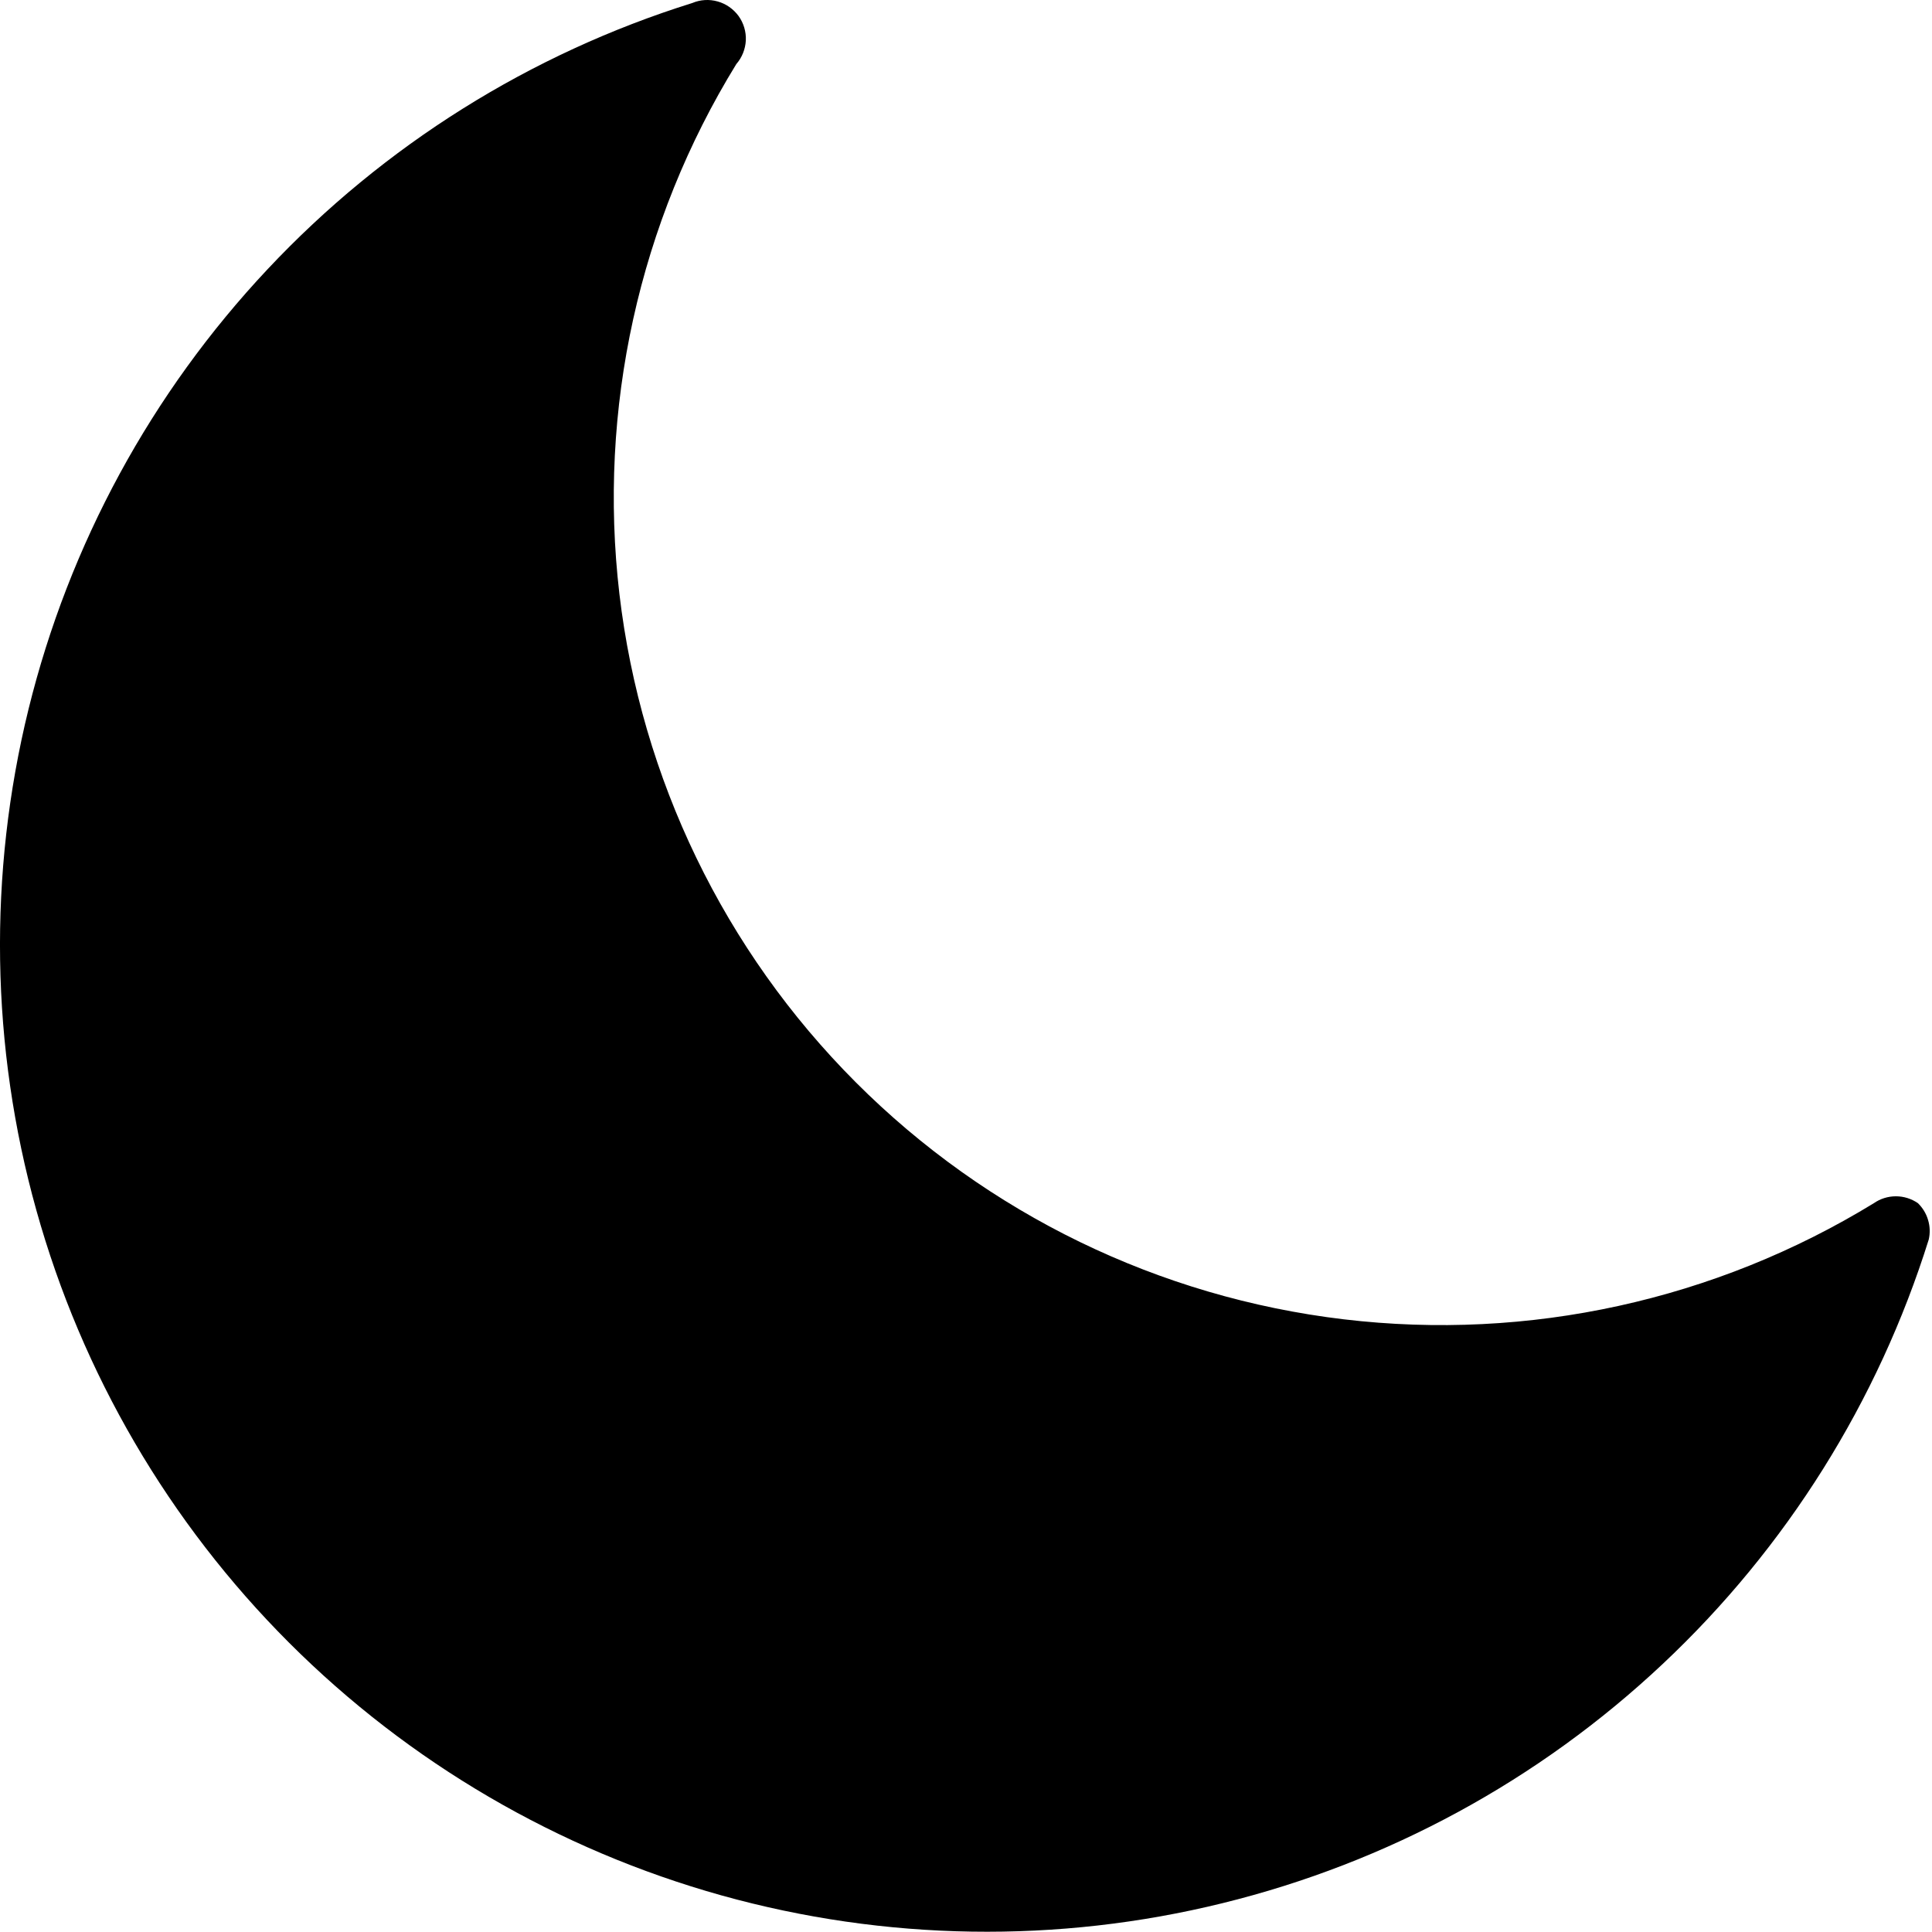
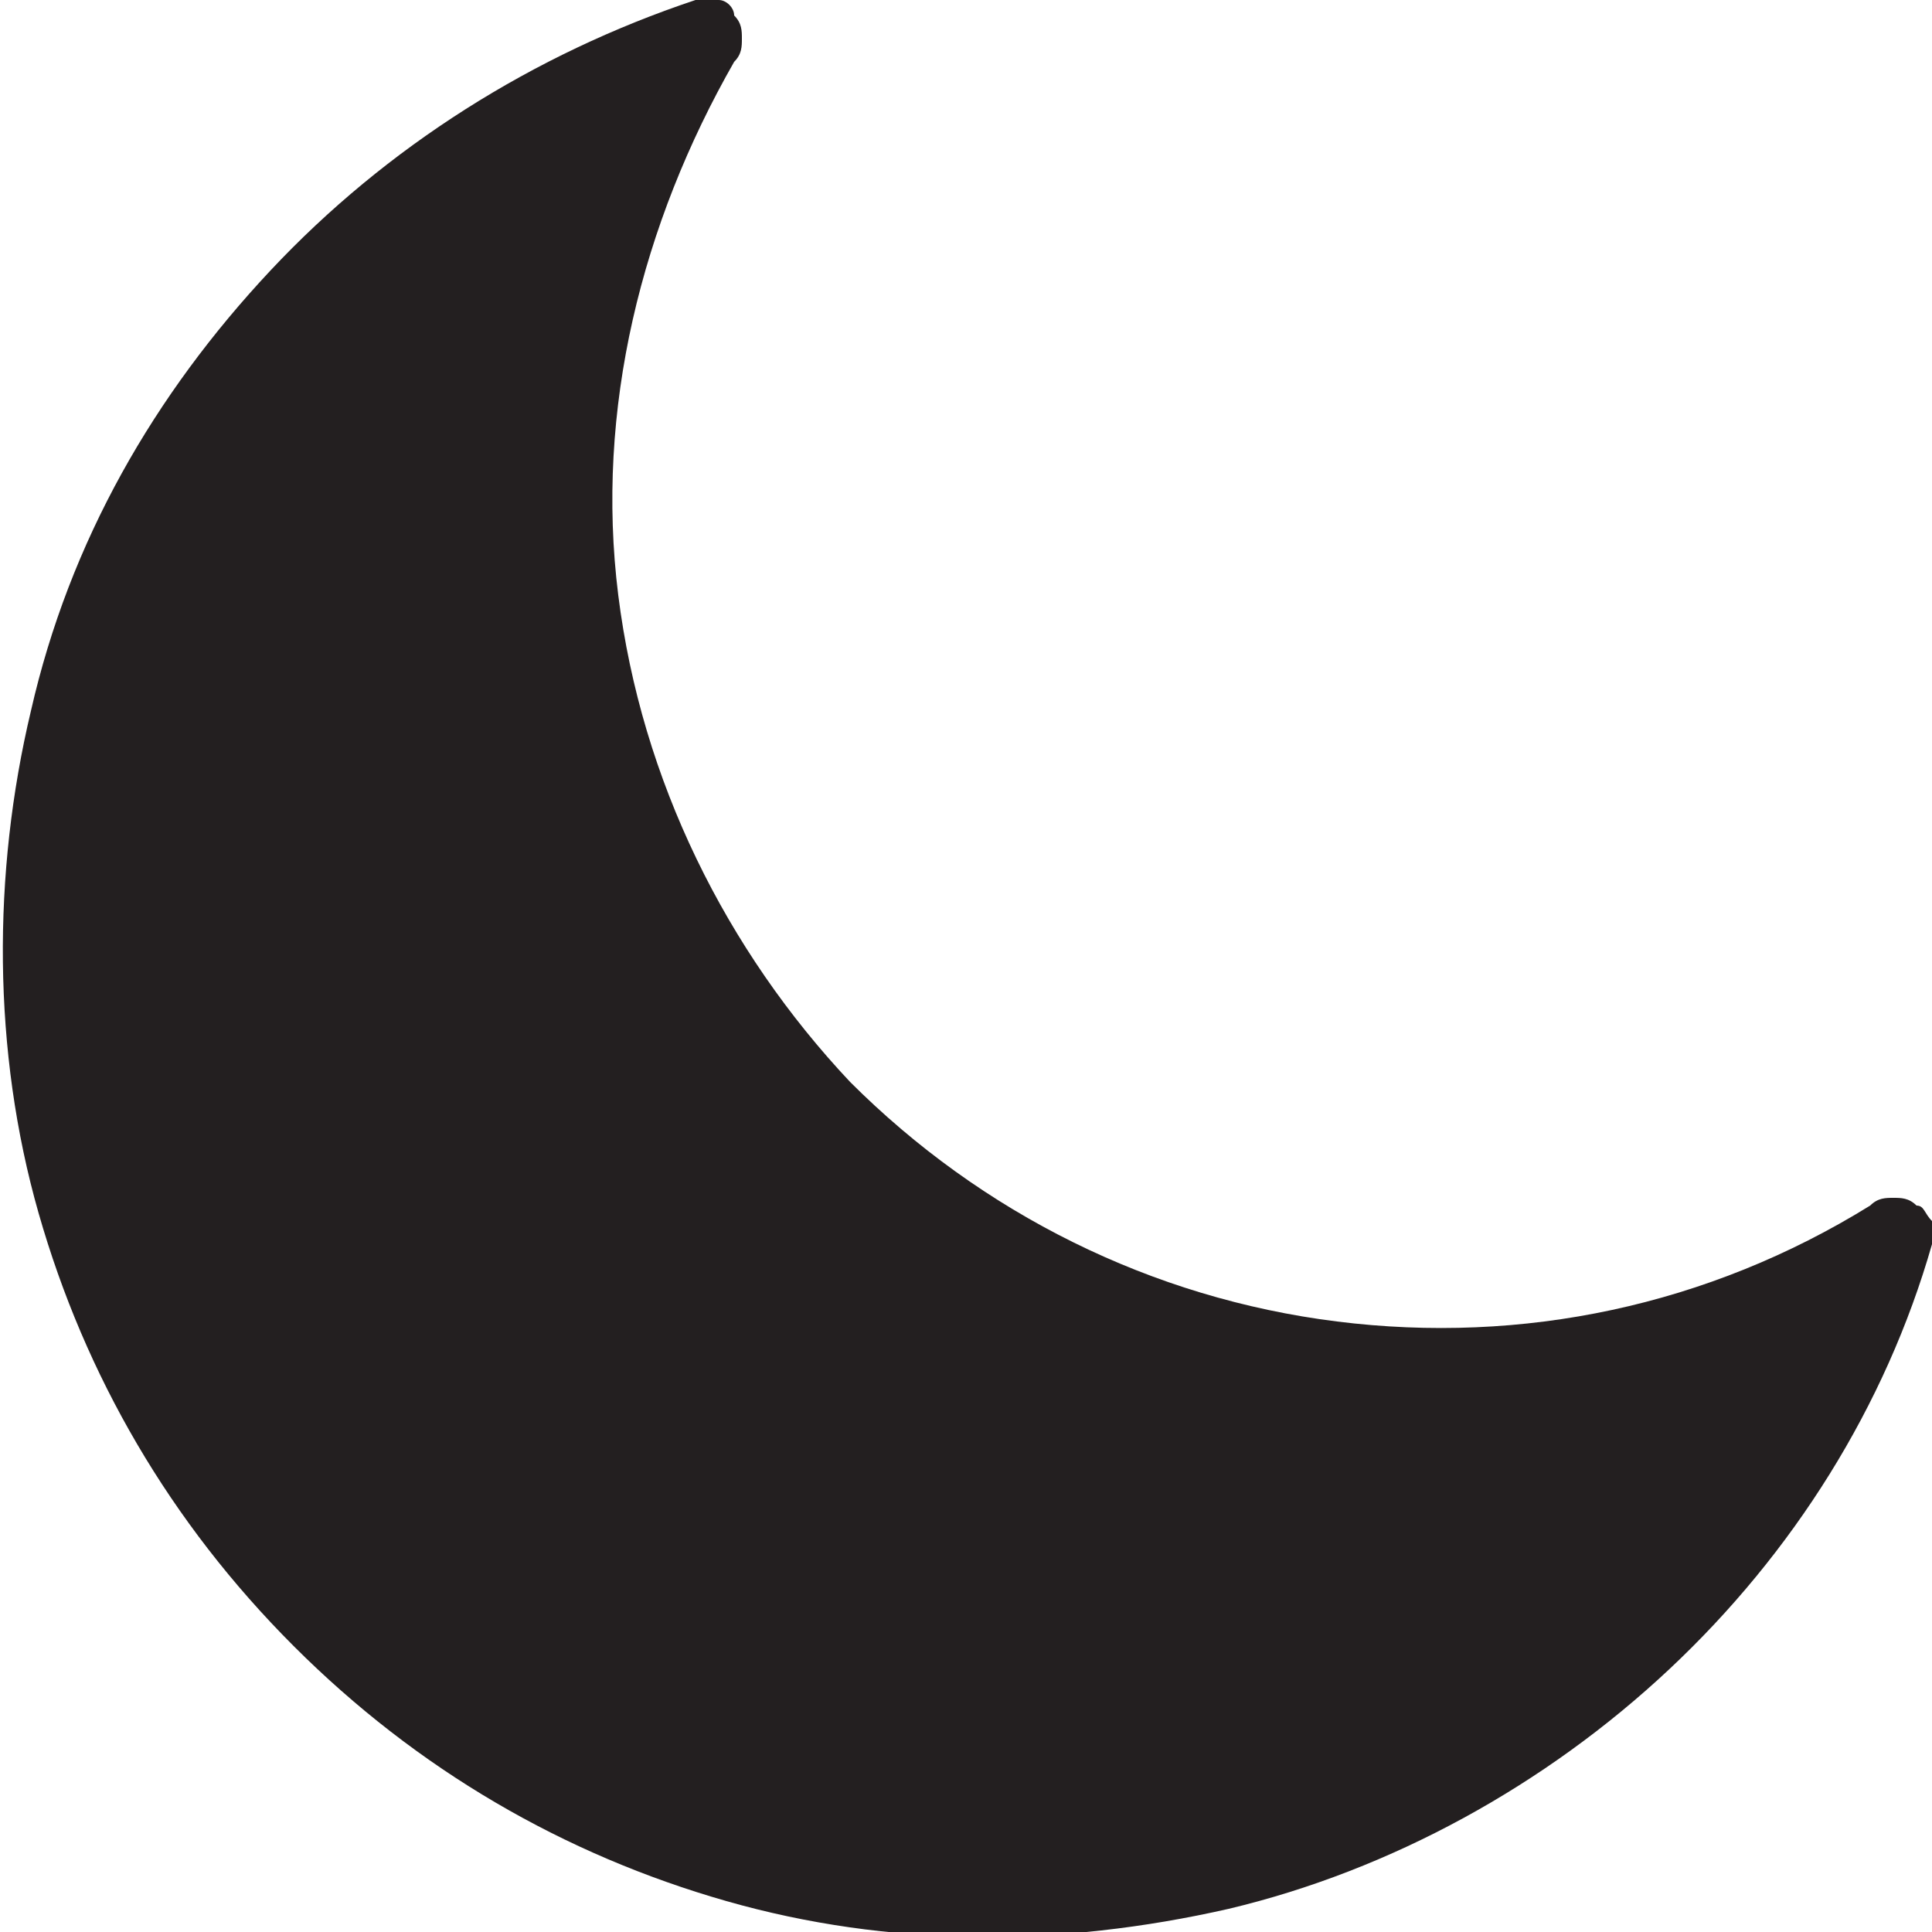
- <svg xmlns="http://www.w3.org/2000/svg" width="25" height="25" viewBox="0 0 25 25" fill="none">
-   <path d="M24.818 15.569C24.734 15.511 24.634 15.48 24.533 15.48C24.431 15.48 24.331 15.511 24.248 15.569C22.195 16.826 19.779 17.356 17.389 17.072C14.999 16.788 12.774 15.708 11.074 14.005C9.373 12.302 8.296 10.076 8.015 7.685C7.735 5.295 8.267 2.879 9.528 0.829C9.602 0.744 9.645 0.636 9.651 0.523C9.656 0.41 9.623 0.299 9.557 0.207C9.49 0.116 9.395 0.049 9.287 0.019C9.178 -0.012 9.062 -0.005 8.958 0.039C6.861 0.695 4.969 1.88 3.465 3.481C1.96 5.082 0.894 7.044 0.369 9.177C-0.155 11.31 -0.121 13.543 0.47 15.659C1.06 17.775 2.187 19.703 3.74 21.256C5.294 22.81 7.222 23.936 9.338 24.527C11.454 25.117 13.686 25.152 15.819 24.627C17.953 24.103 19.915 23.037 21.515 21.532C23.116 20.028 24.302 18.136 24.958 16.039C24.977 15.955 24.974 15.868 24.949 15.786C24.925 15.703 24.879 15.629 24.818 15.569Z" fill="black" />
+ <svg xmlns="http://www.w3.org/2000/svg" version="1.1" id="Layer_1" x="0px" y="0px" viewBox="0 0 25 25" style="enable-background:new 0 0 25 25;" xml:space="preserve">
+   <style type="text/css">
+ 	.st0{fill:#231F20;}
+ </style>
+   <path class="st0" d="M24.8,15.6c-0.1-0.1-0.2-0.1-0.3-0.1c-0.1,0-0.2,0-0.3,0.1c-2.1,1.3-4.5,1.8-6.9,1.5c-2.4-0.3-4.6-1.4-6.3-3.1  C9.4,12.3,8.3,10.1,8,7.7C7.7,5.3,8.3,2.9,9.5,0.8c0.1-0.1,0.1-0.2,0.1-0.3s0-0.2-0.1-0.3C9.5,0.1,9.4,0,9.3,0C9.2,0,9.1,0,9,0  C6.9,0.7,5,1.9,3.5,3.5S0.9,7,0.4,9.2c-0.5,2.1-0.5,4.4,0.1,6.5c0.6,2.1,1.7,4,3.3,5.6s3.5,2.7,5.6,3.3s4.3,0.6,6.5,0.1  c2.1-0.5,4.1-1.6,5.7-3.1c1.6-1.5,2.8-3.4,3.4-5.5c0-0.1,0-0.2,0-0.3C24.9,15.7,24.9,15.6,24.8,15.6z" />
</svg>
